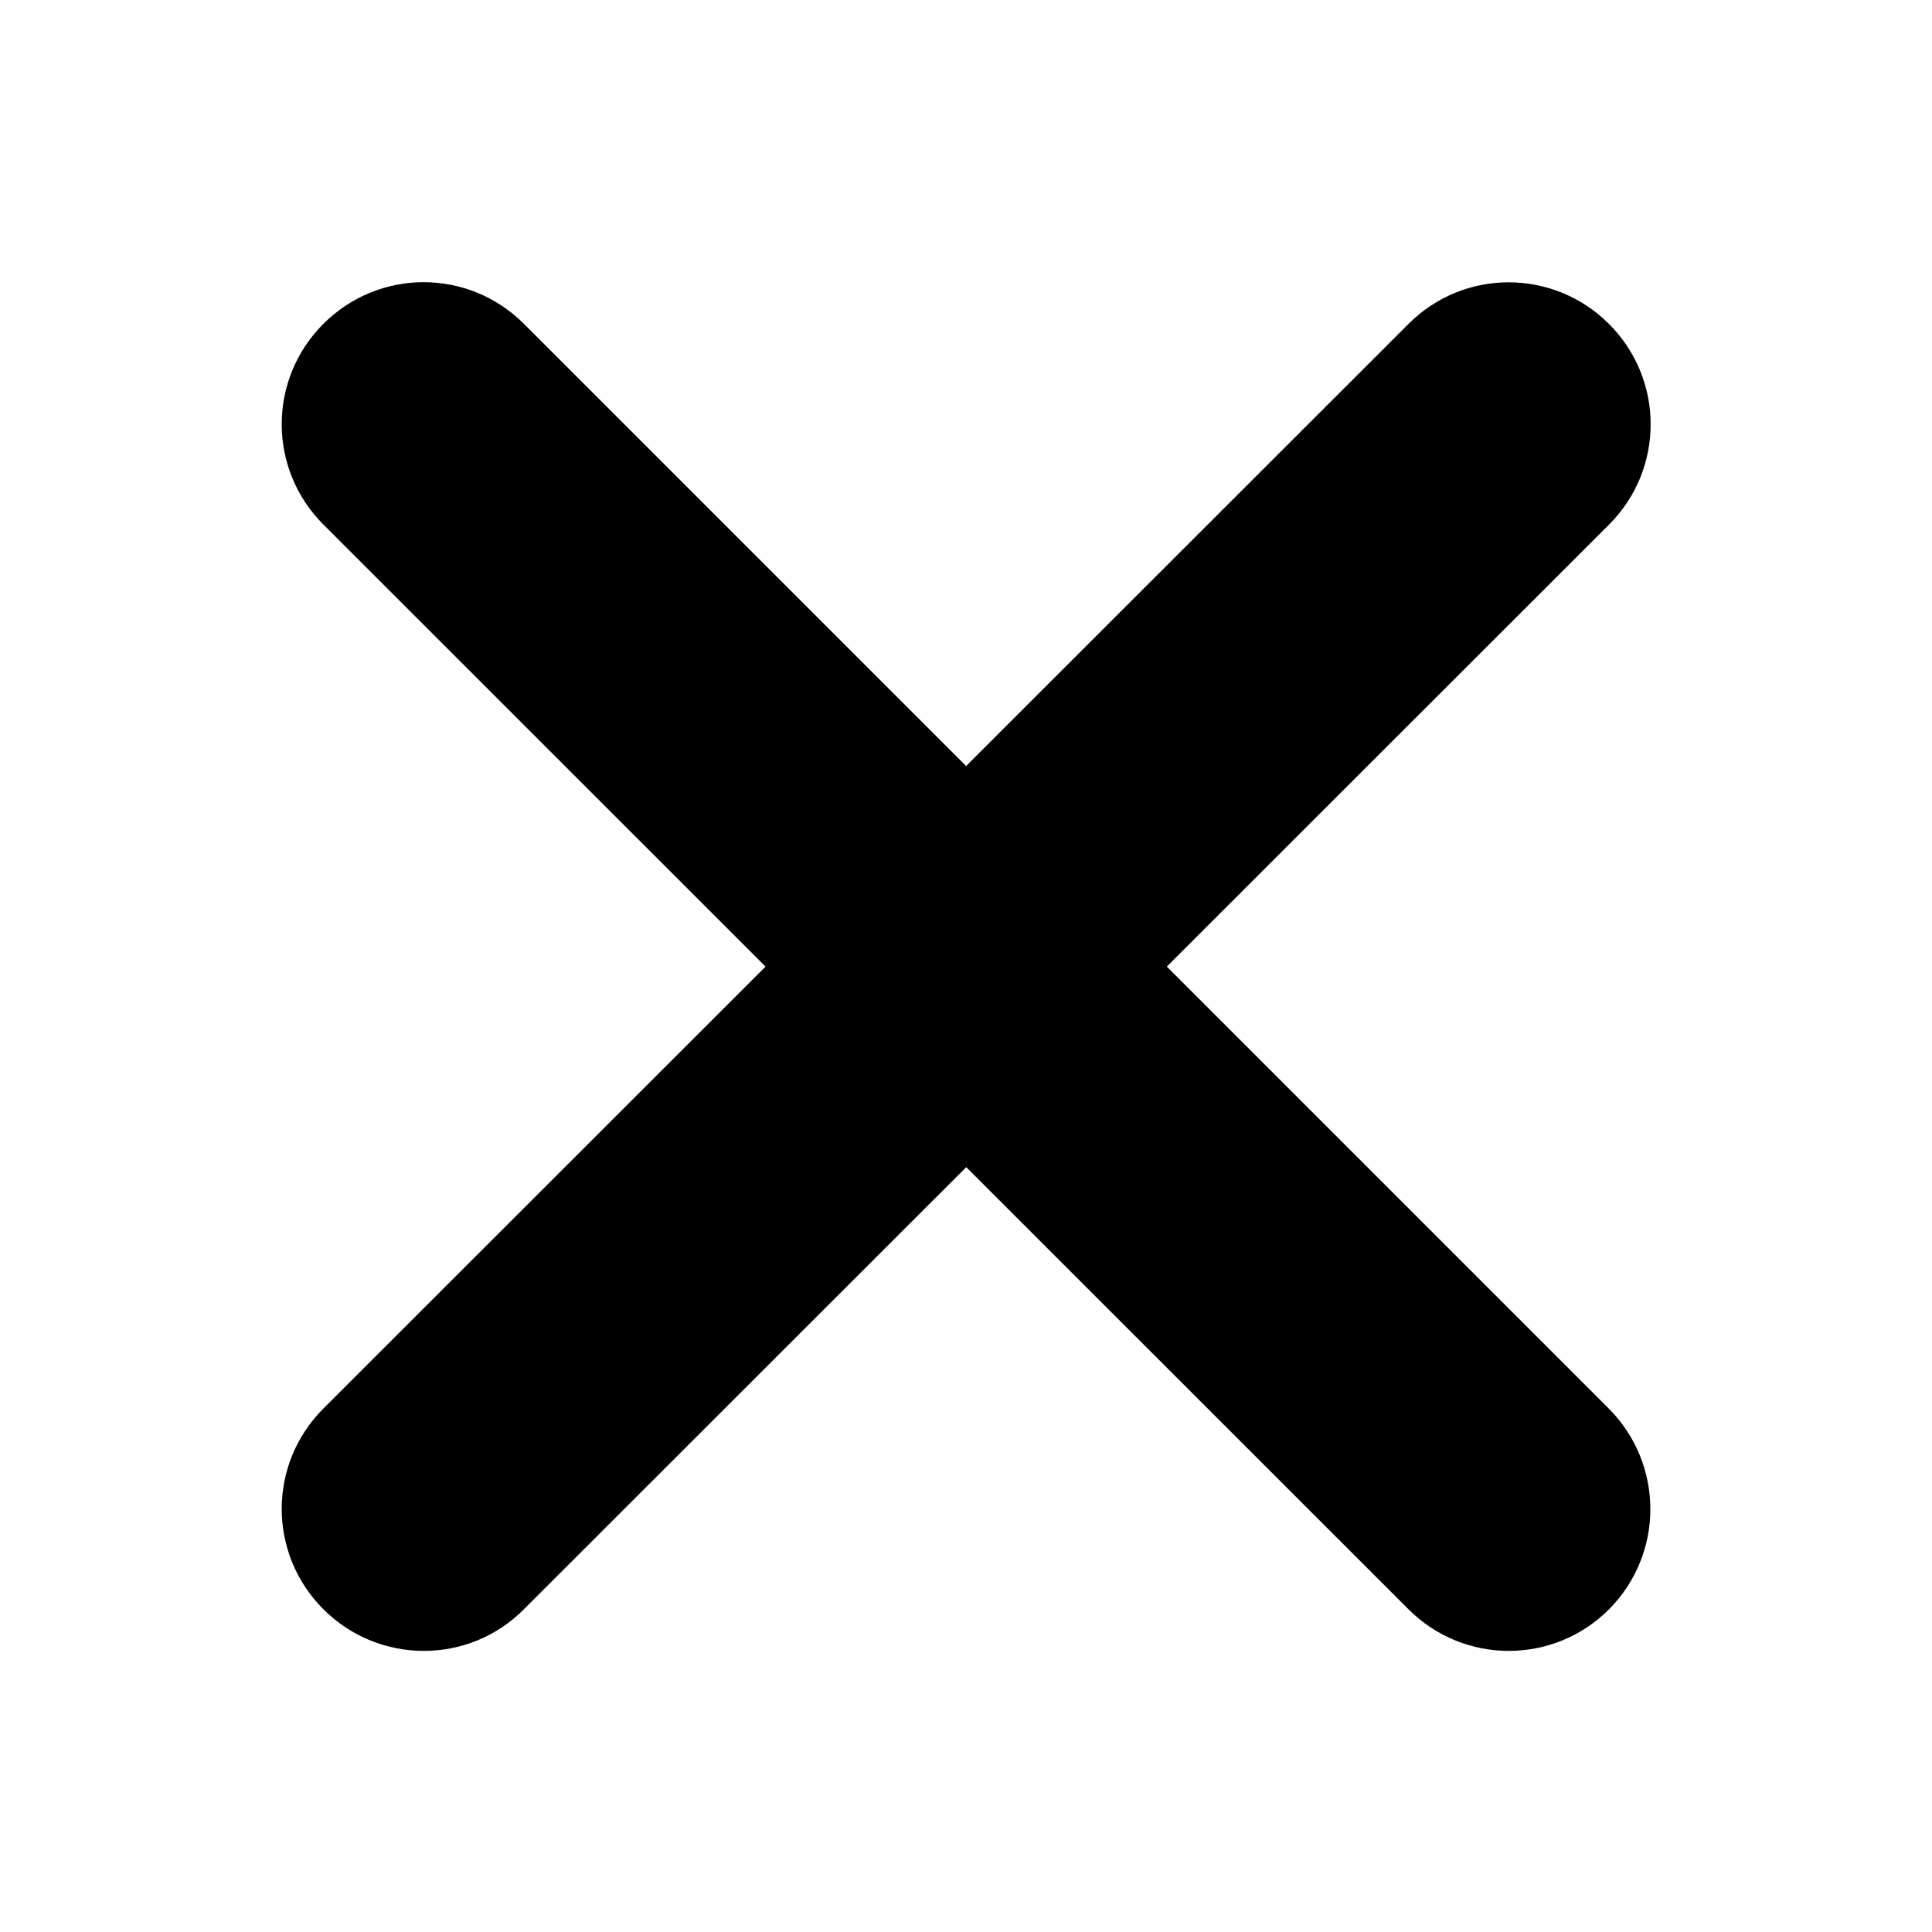
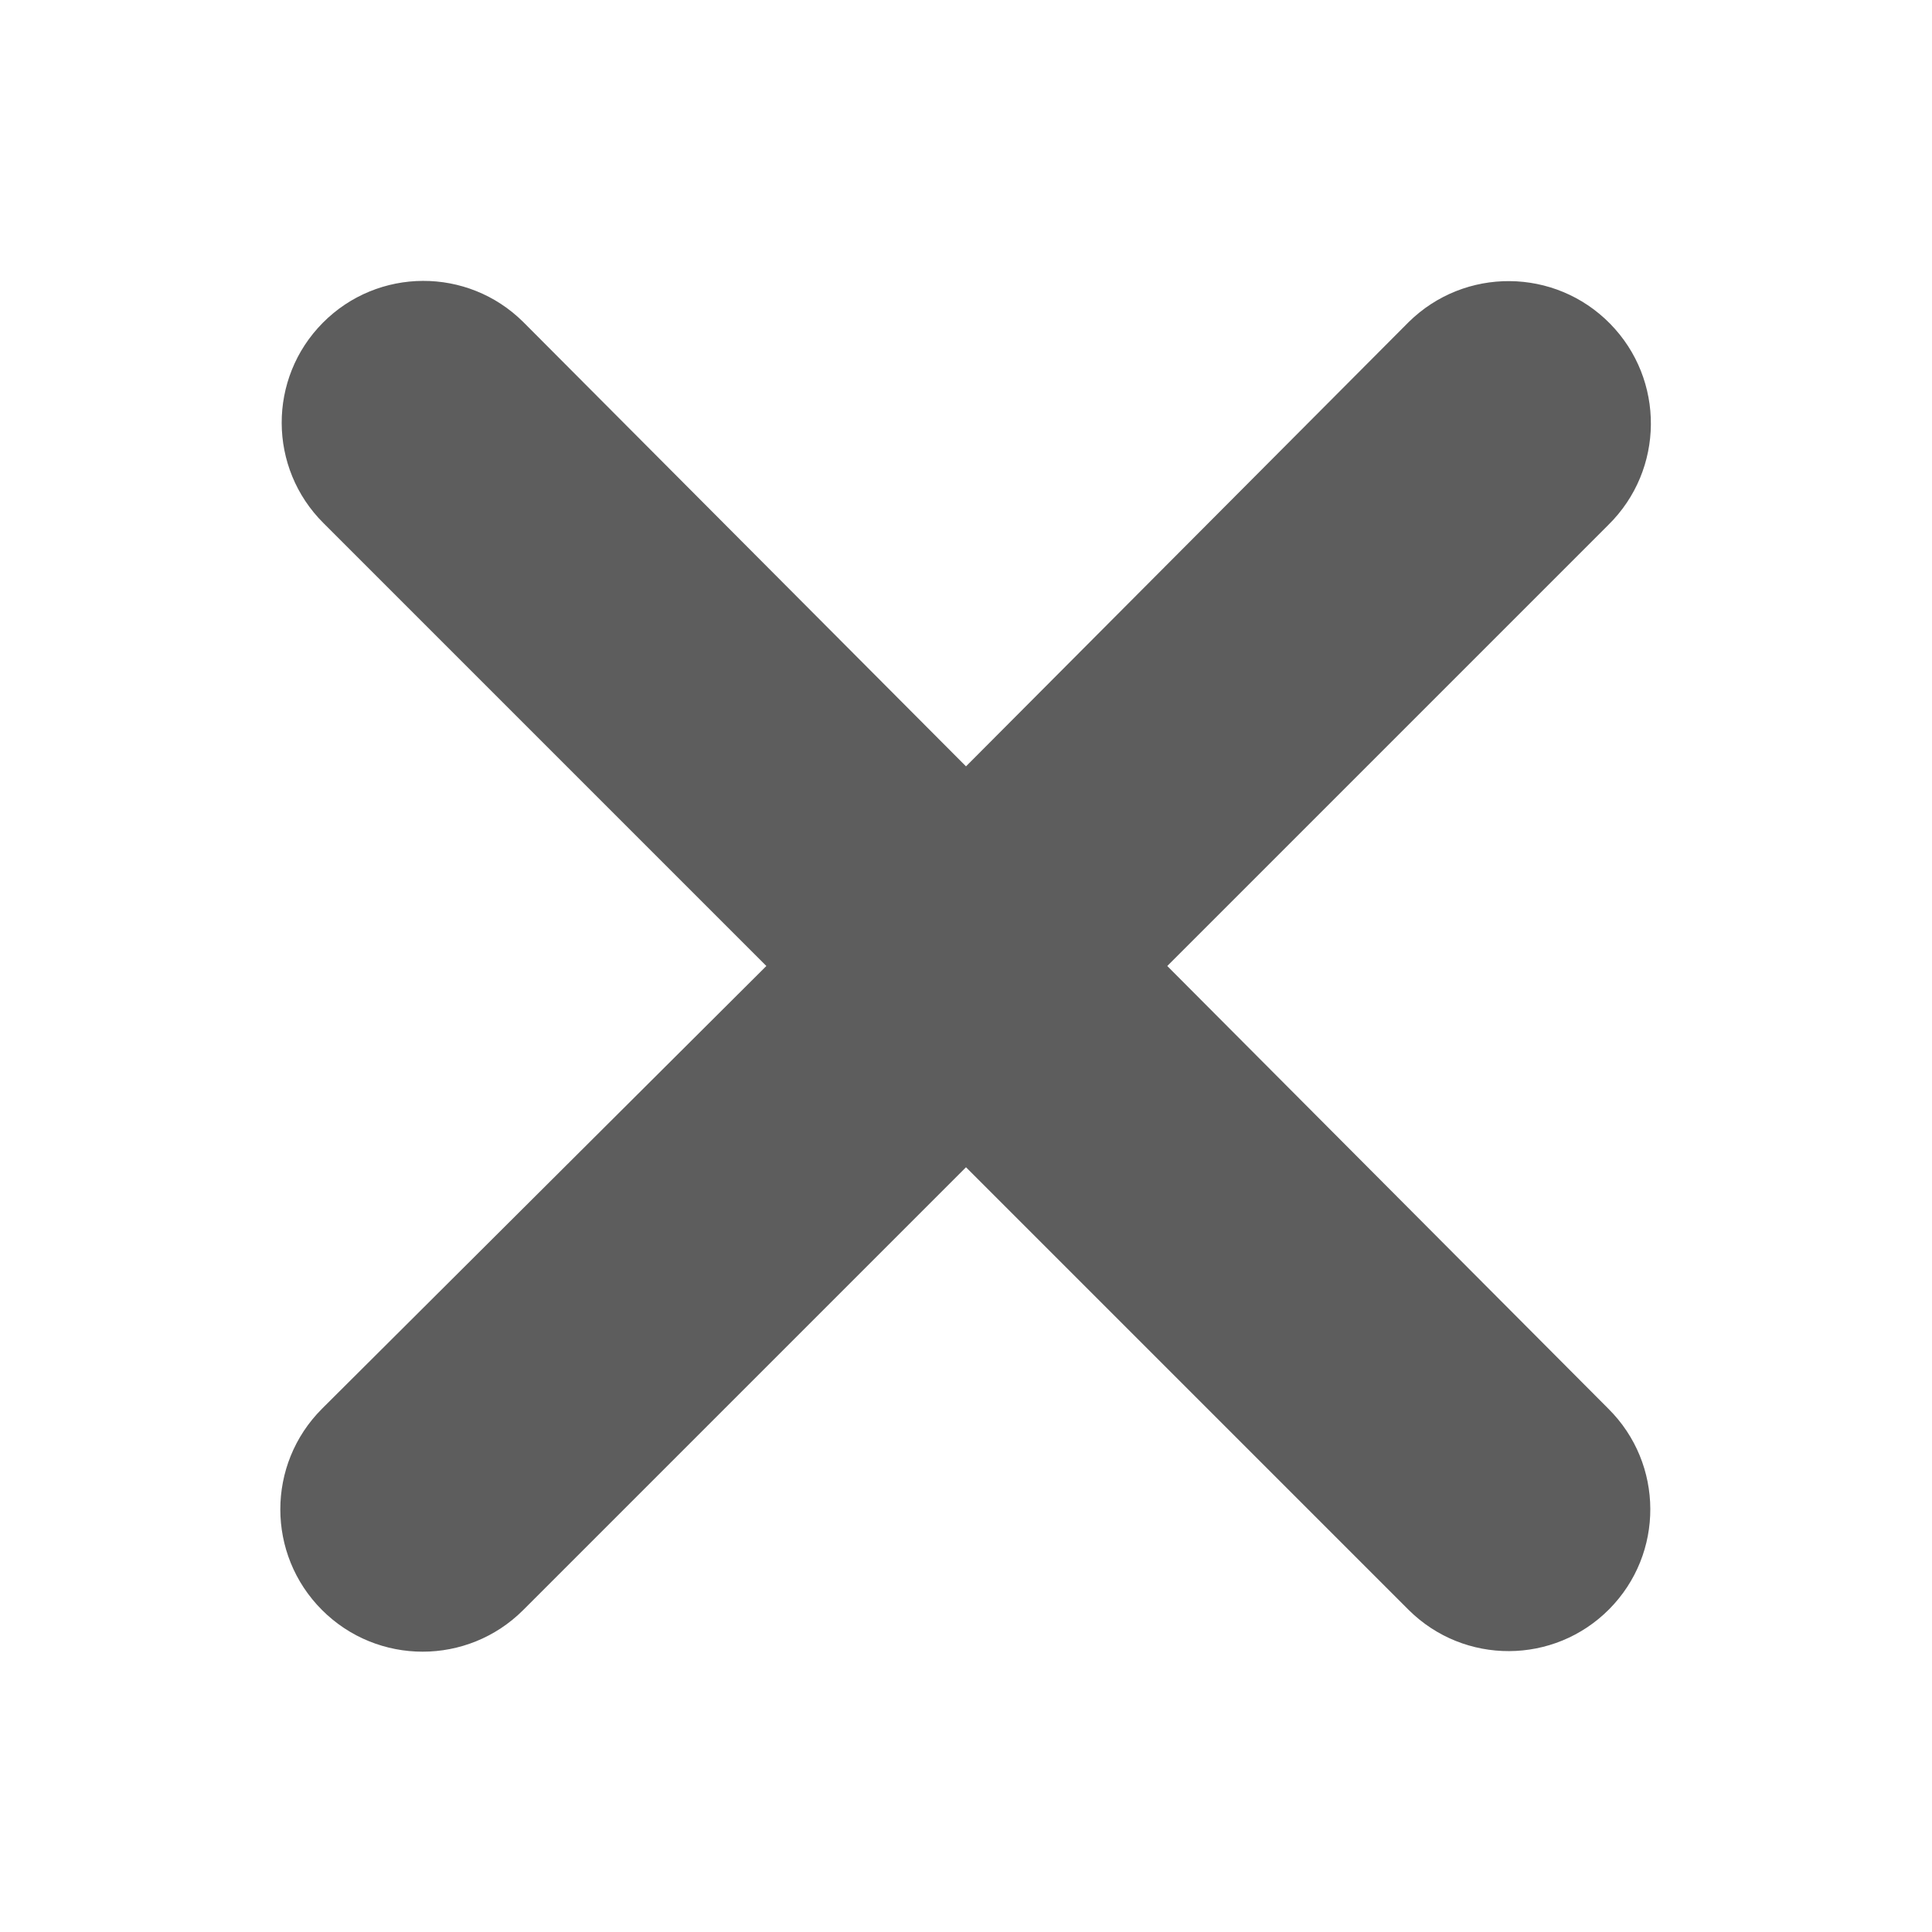
- <svg xmlns="http://www.w3.org/2000/svg" width="16" height="16" viewBox="0 0 16 16" fill="none">
-   <path d="M9.663 8.005L13.325 4.345C13.785 3.885 13.785 3.143 13.325 2.683C12.865 2.223 12.123 2.223 11.664 2.683L8.001 6.344L4.339 2.682C3.879 2.222 3.138 2.222 2.678 2.682C2.218 3.142 2.218 3.884 2.678 4.344L6.34 8.005L2.678 11.665C2.218 12.125 2.218 12.867 2.678 13.327C3.138 13.787 3.883 13.787 4.339 13.327L8.002 9.666L11.664 13.327C12.124 13.787 12.866 13.787 13.326 13.327C13.782 12.867 13.782 12.125 13.322 11.664L9.663 8.005Z" fill="black" />
+ <svg xmlns="http://www.w3.org/2000/svg" width="12" height="12">
+   <path d="m7.25 6 2.74-2.74A.88.88 0 1 0 8.75 2L6 4.76 3.25 2a.88.88 0 1 0-1.24 1.25L4.76 6 2 8.75A.88.88 0 1 0 3.25 10L6 7.25 8.75 10a.88.88 0 1 0 1.24-1.25L7.25 6Z" fill="#5d5d5d" />
</svg>
